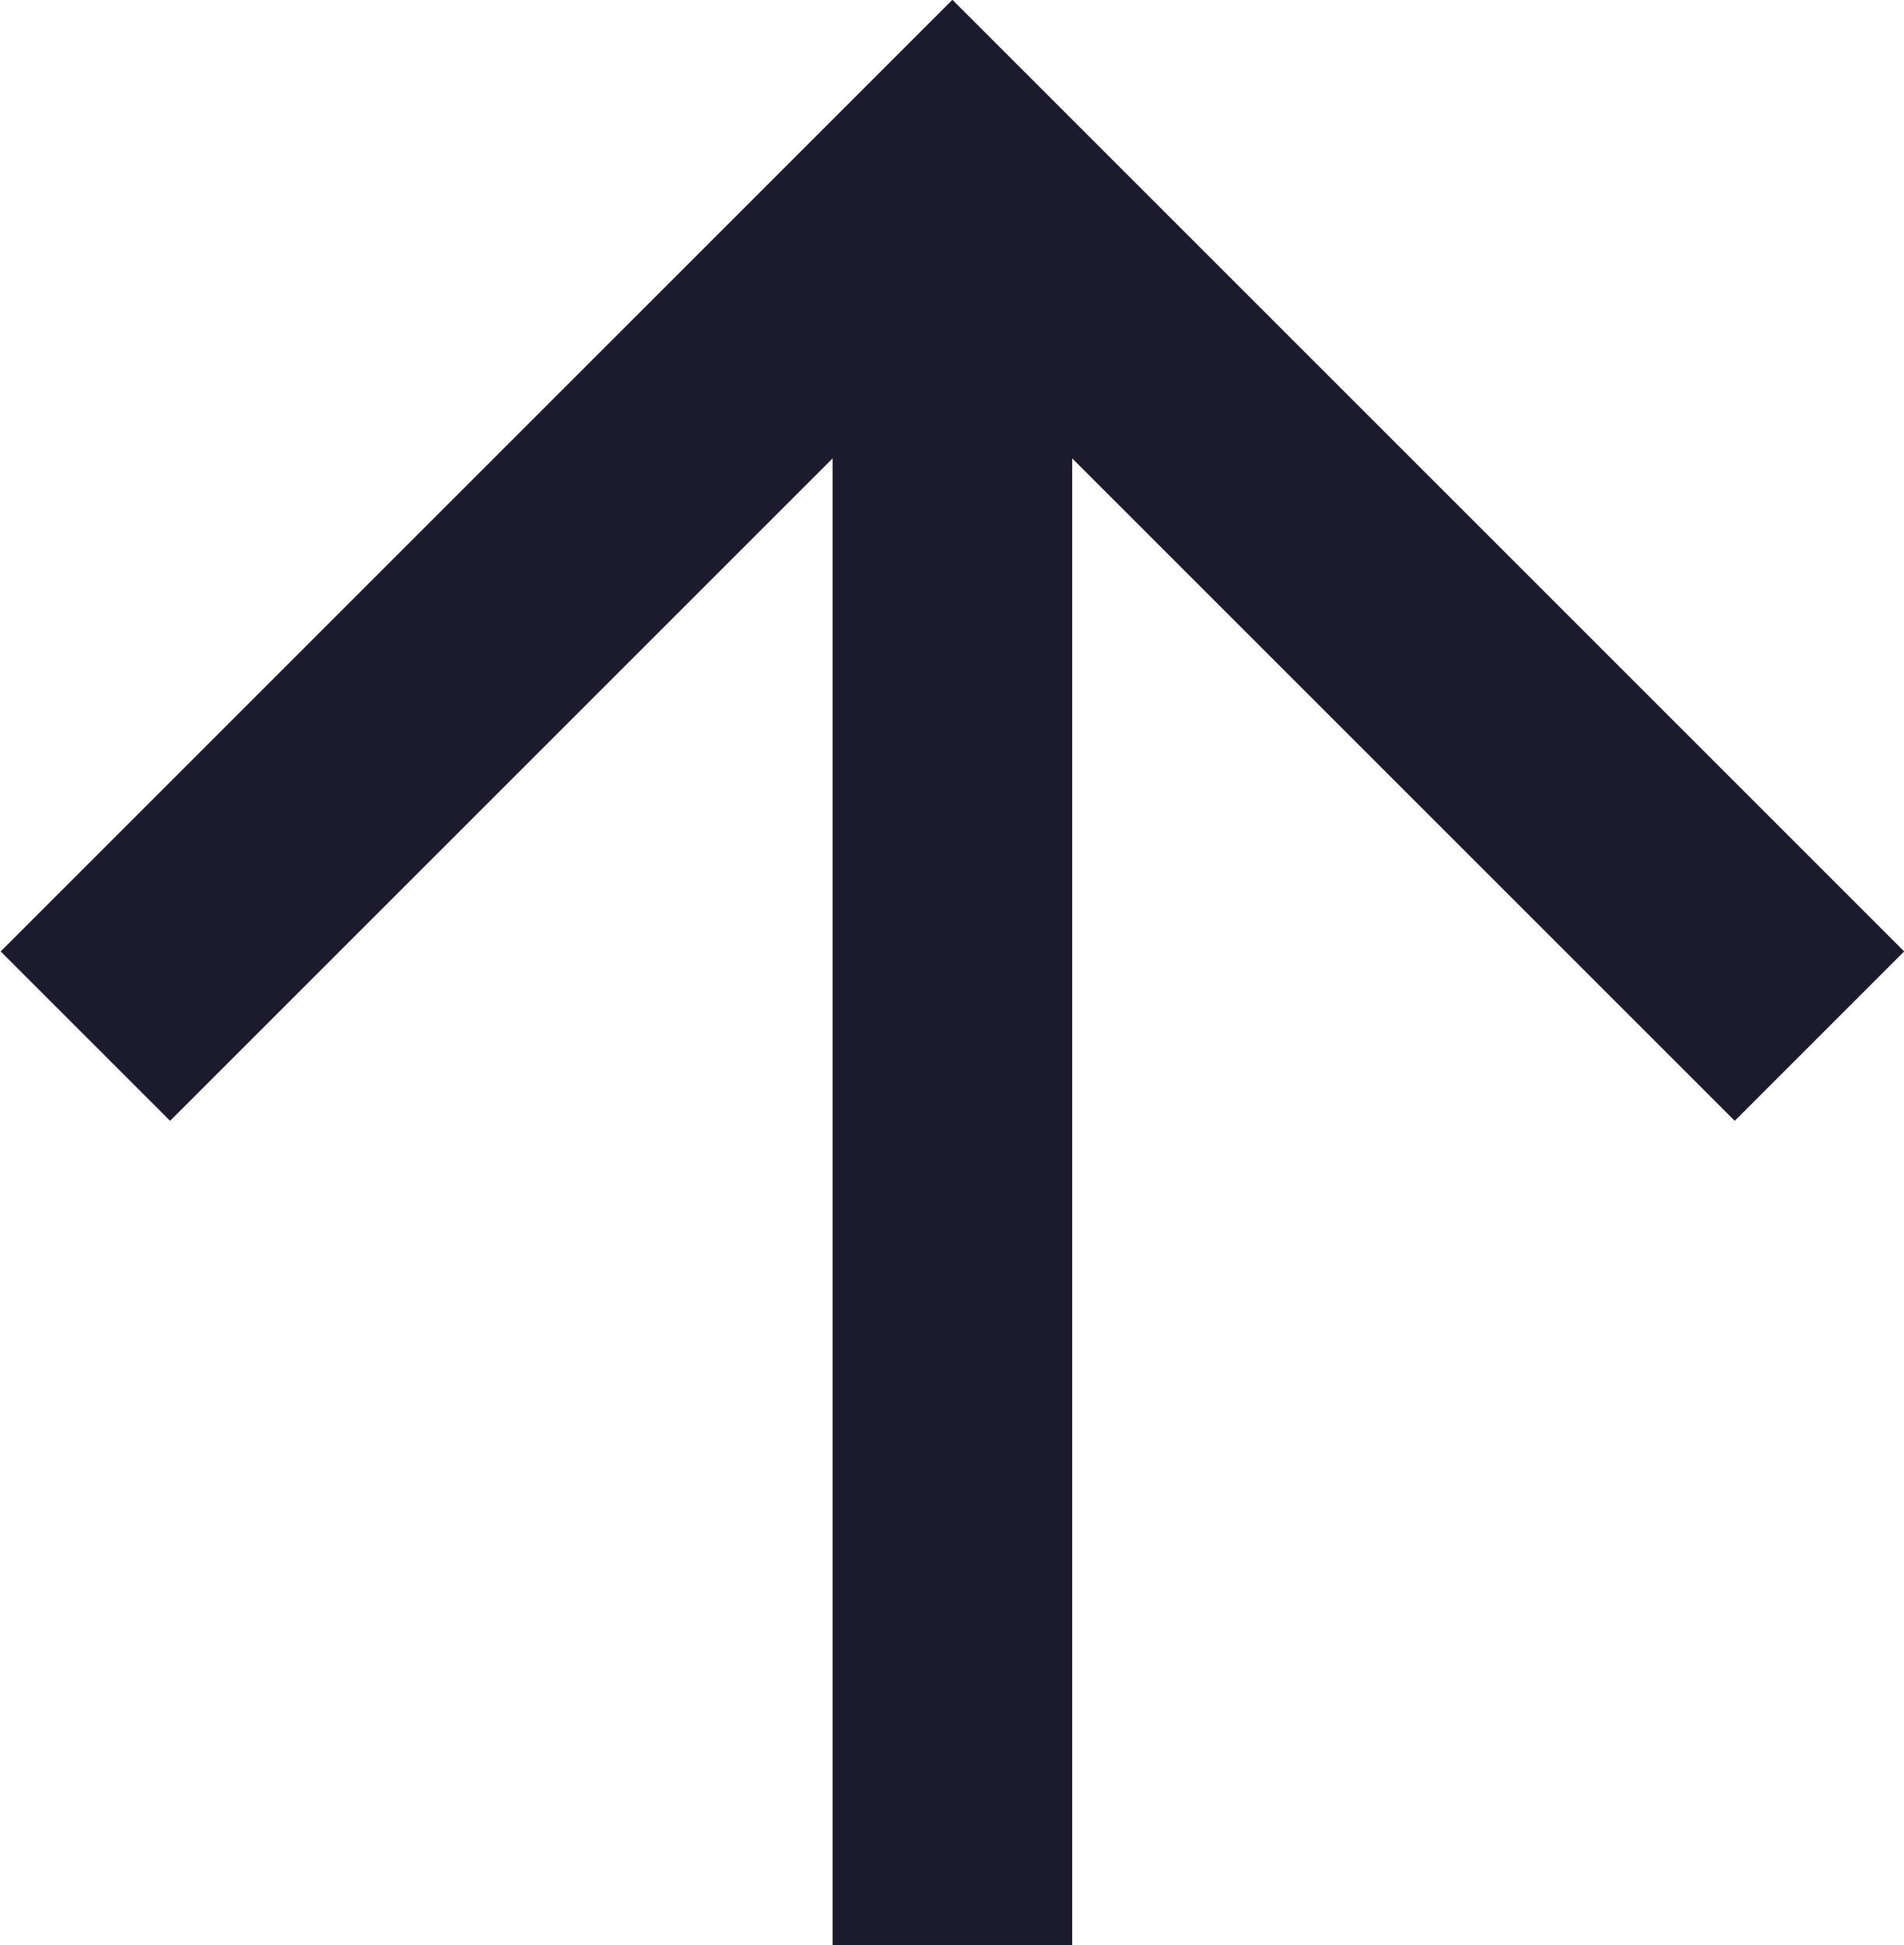
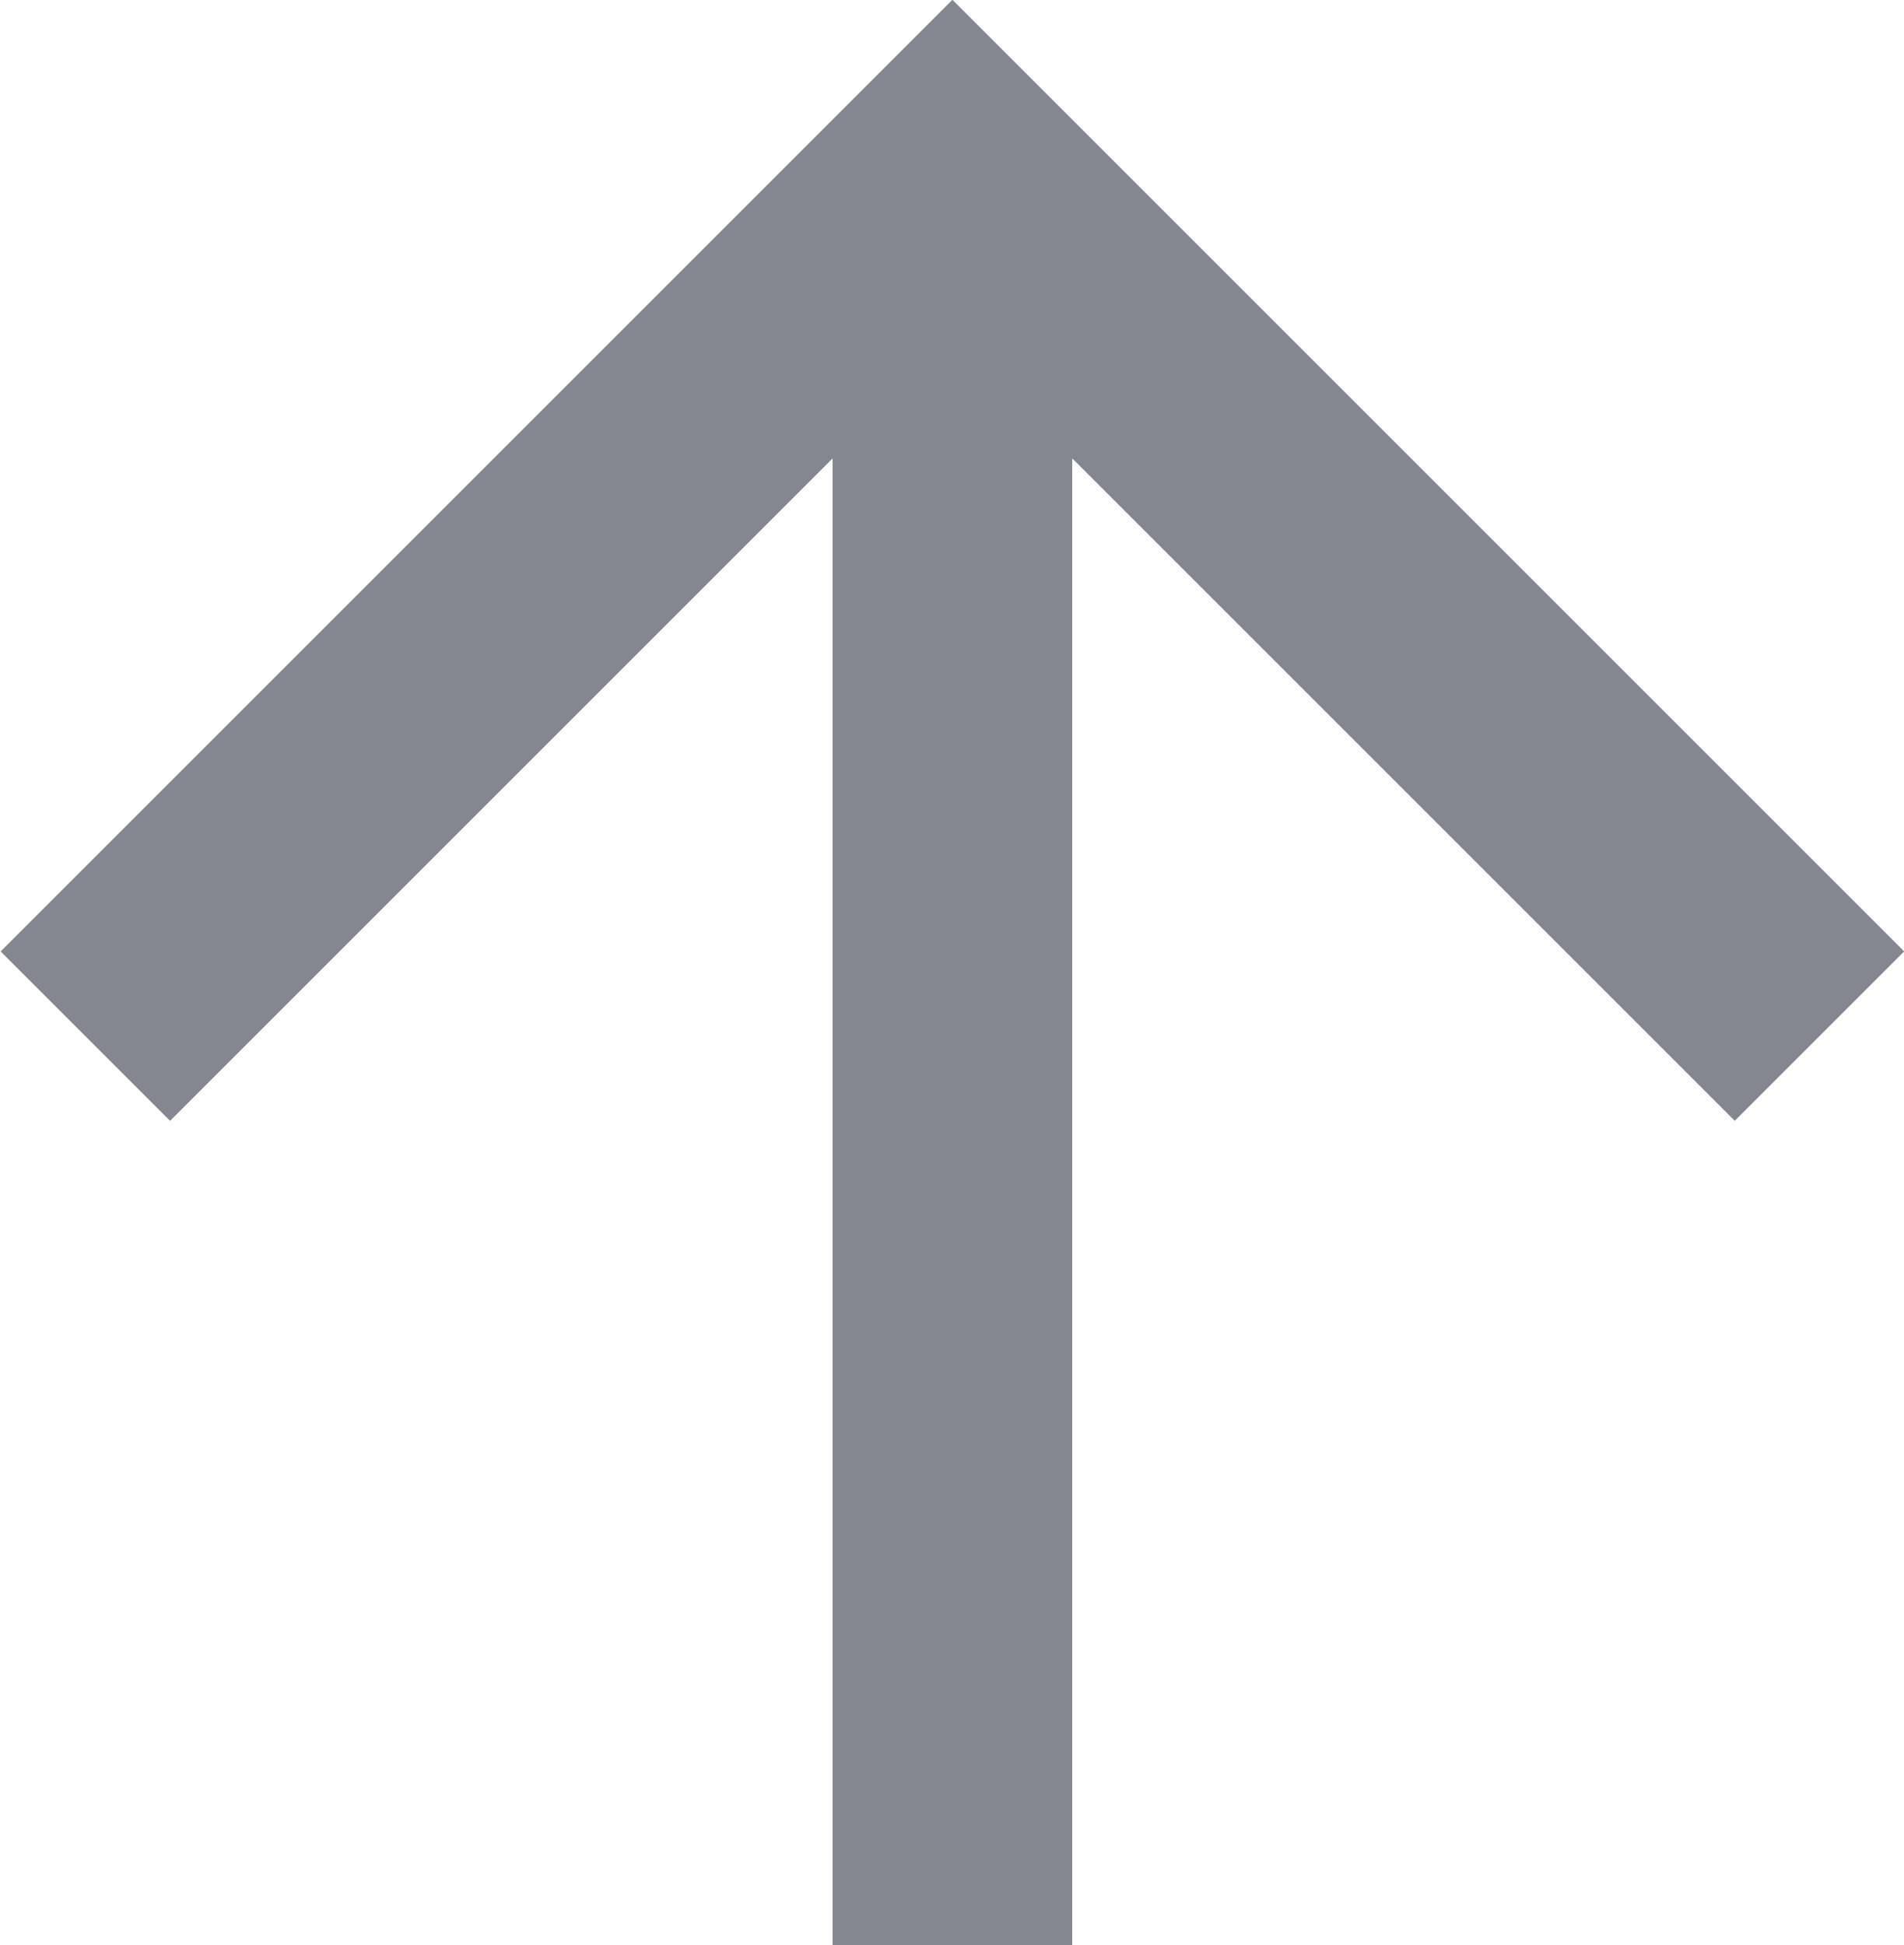
<svg xmlns="http://www.w3.org/2000/svg" version="1.1" id="Layer_1" x="0px" y="0px" viewBox="0 0 127.1 129.9" style="enable-background:new 0 0 127.1 129.9;" xml:space="preserve">
  <style type="text/css">
- 	.st0{fill:none;stroke:#1B1B2D;stroke-width:16;}
- 	.st1{fill:none;stroke:#1B1B2D;stroke-width:16;stroke-linejoin:round;}
+ 	.st0{fill:none;stroke:#868690;stroke-width:16;}
+ 	.st1{fill:none;stroke:#868690;stroke-width:16;stroke-linejoin:round;}
</style>
  <g>
    <polyline class="st0" points="5.7,69.2 63.6,11.3 121.5,69.2  " />
    <line class="st1" x1="63.6" y1="129.9" x2="63.6" y2="19.4" />
  </g>
</svg>
